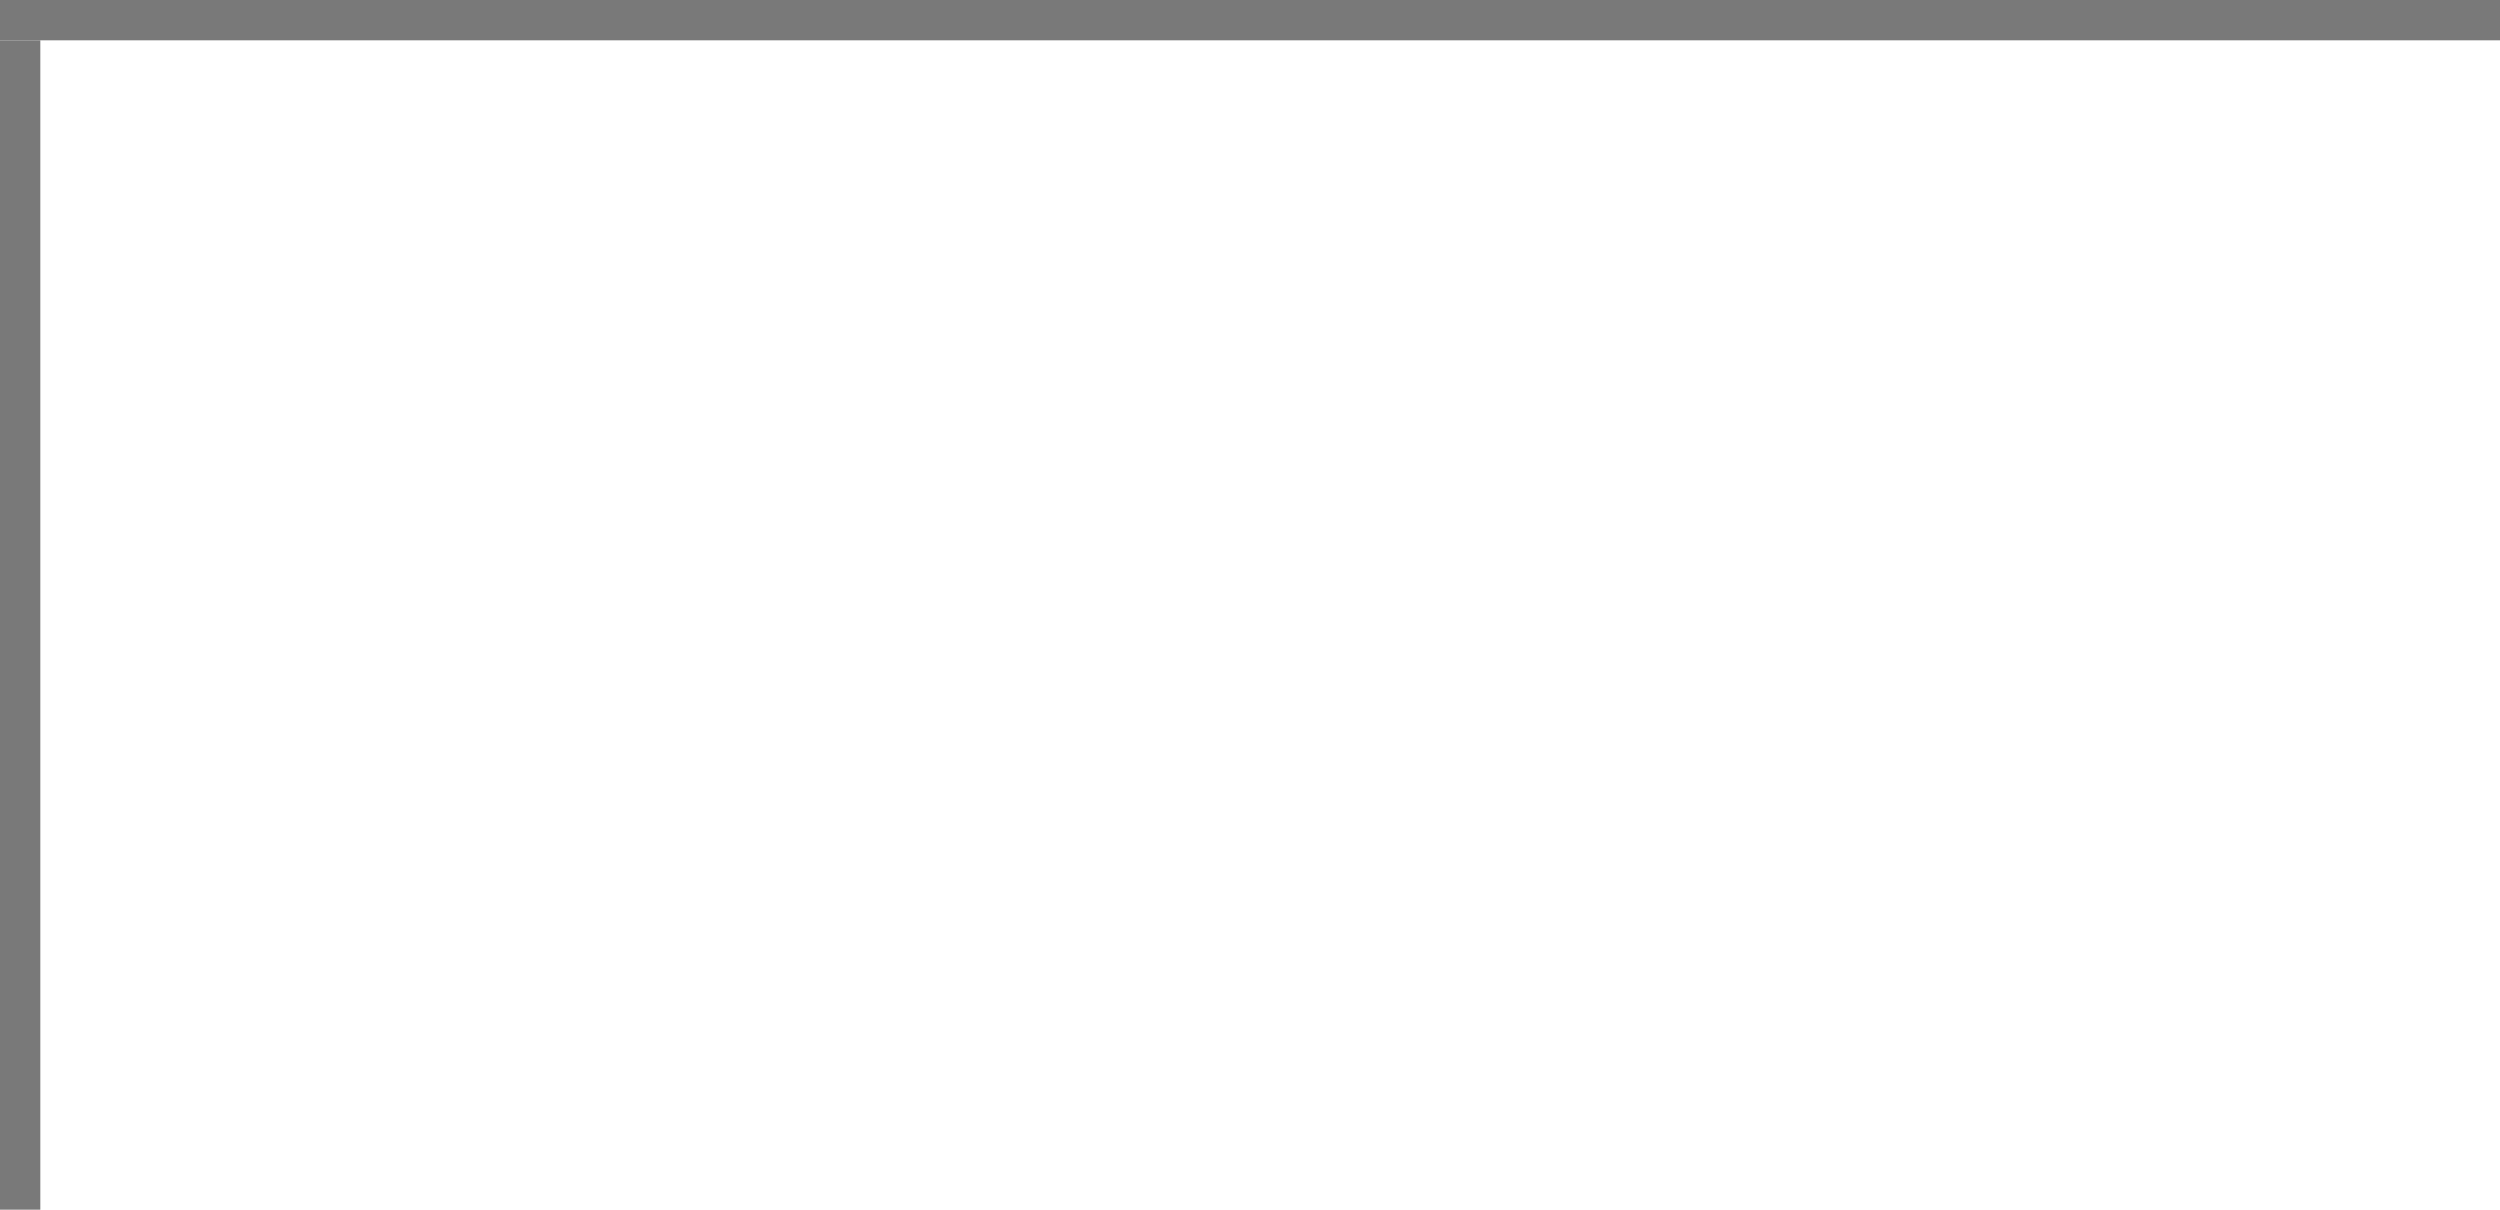
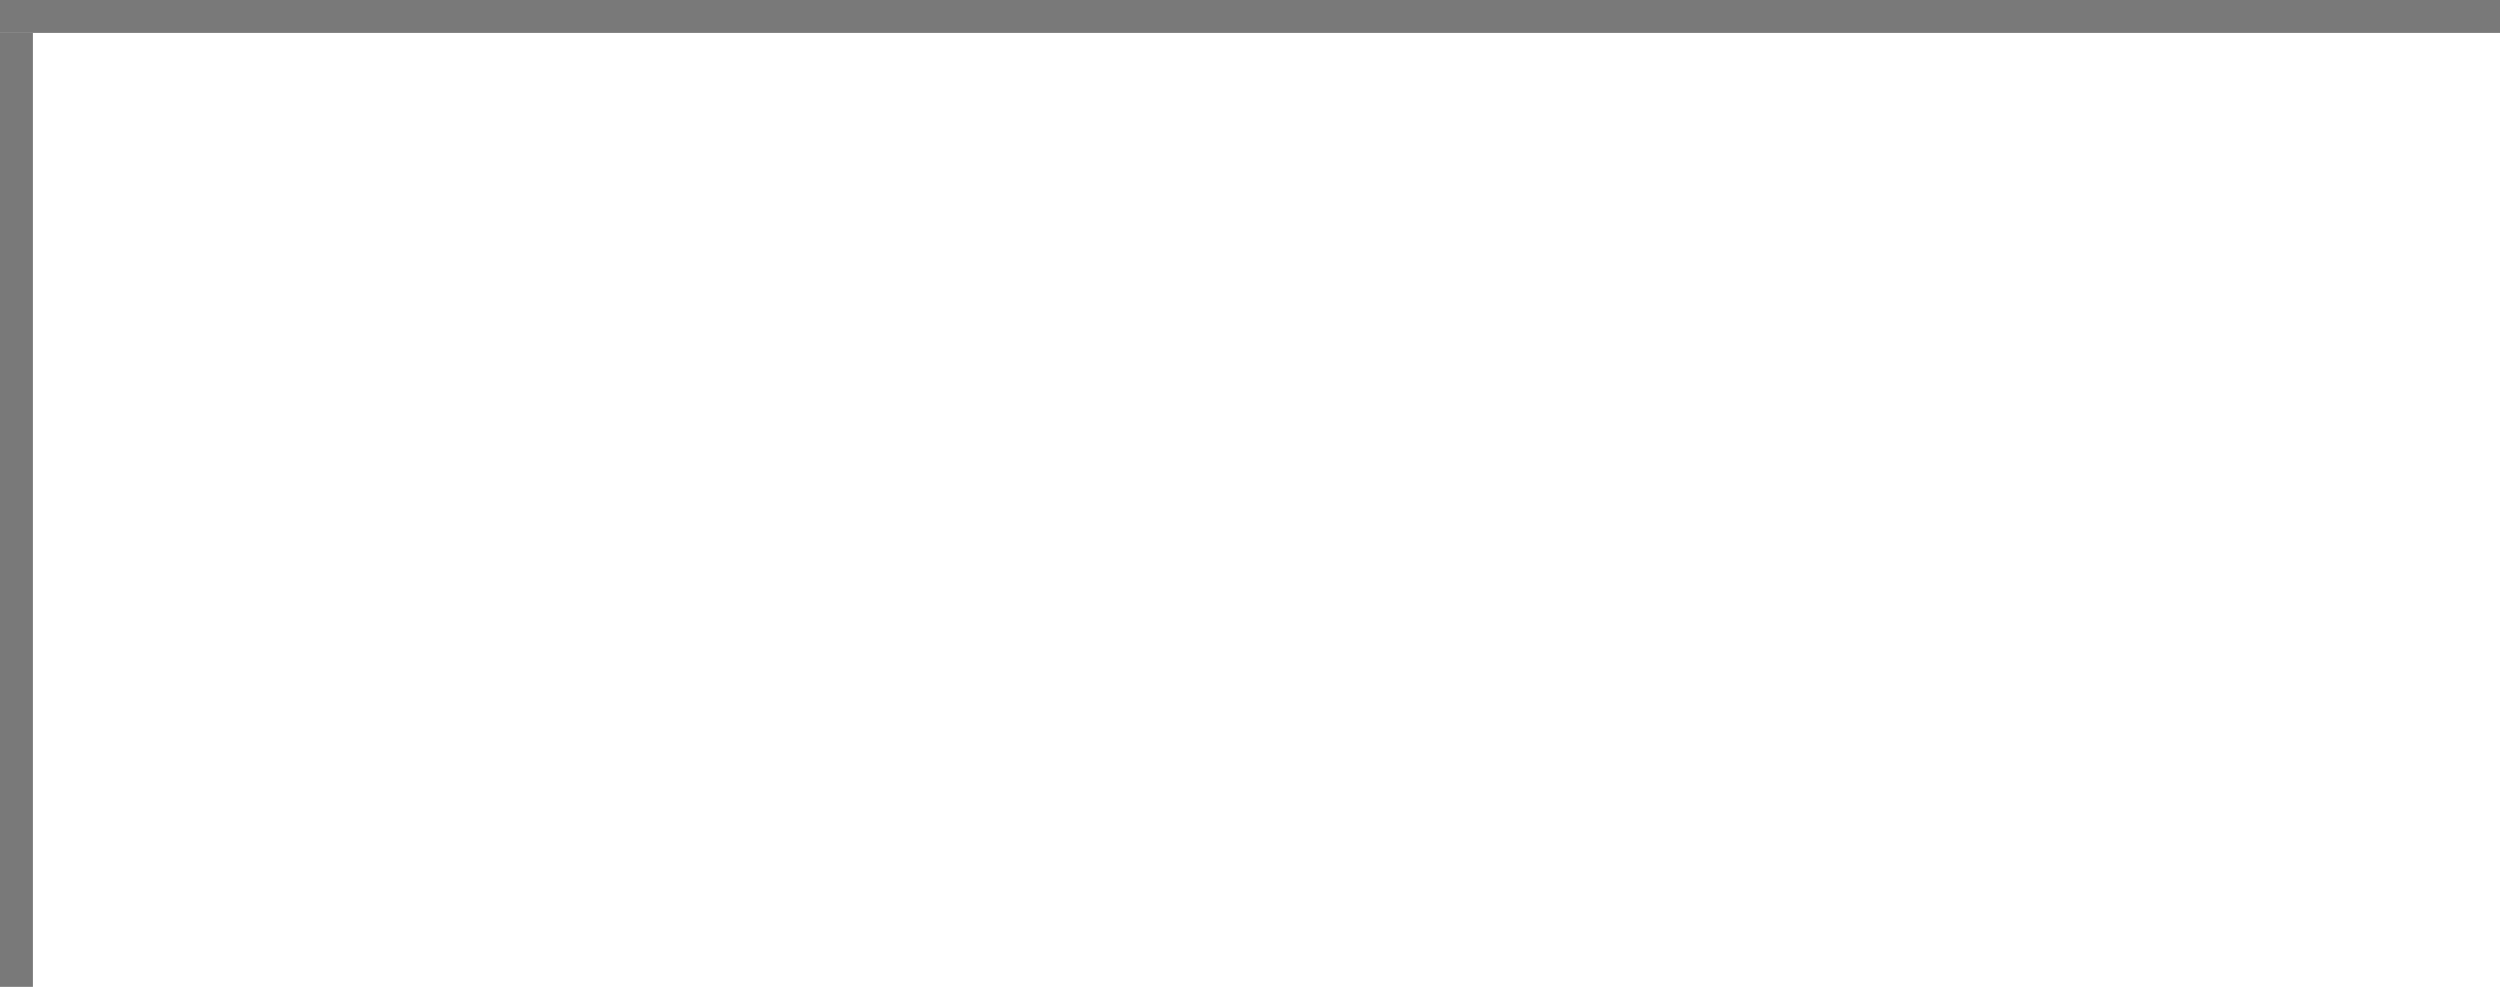
- <svg xmlns="http://www.w3.org/2000/svg" version="1.1" width="62px" height="30px" viewBox="296 109 62 30">
-   <path d="M 1 1  L 62 1  L 62 30  L 1 30  L 1 1  Z " fill-rule="nonzero" fill="rgba(255, 255, 255, 1)" stroke="none" transform="matrix(1 0 0 1 296 109 )" class="fill" />
-   <path d="M 0.5 1  L 0.5 30  " stroke-width="1" stroke-dasharray="0" stroke="rgba(121, 121, 121, 1)" fill="none" transform="matrix(1 0 0 1 296 109 )" class="stroke" />
-   <path d="M 0 0.5  L 62 0.5  " stroke-width="1" stroke-dasharray="0" stroke="rgba(121, 121, 121, 1)" fill="none" transform="matrix(1 0 0 1 296 109 )" class="stroke" />
+ <svg xmlns="http://www.w3.org/2000/svg" version="1.1" width="76px" height="30px" viewBox="1791 109 76 30">
+   <path d="M 1 1  L 76 1  L 76 30  L 1 30  L 1 1  Z " fill-rule="nonzero" fill="rgba(255, 255, 255, 1)" stroke="none" transform="matrix(1 0 0 1 1791 109 )" class="fill" />
+   <path d="M 0.5 1  L 0.5 30  " stroke-width="1" stroke-dasharray="0" stroke="rgba(121, 121, 121, 1)" fill="none" transform="matrix(1 0 0 1 1791 109 )" class="stroke" />
+   <path d="M 0 0.5  L 76 0.5  " stroke-width="1" stroke-dasharray="0" stroke="rgba(121, 121, 121, 1)" fill="none" transform="matrix(1 0 0 1 1791 109 )" class="stroke" />
</svg>
